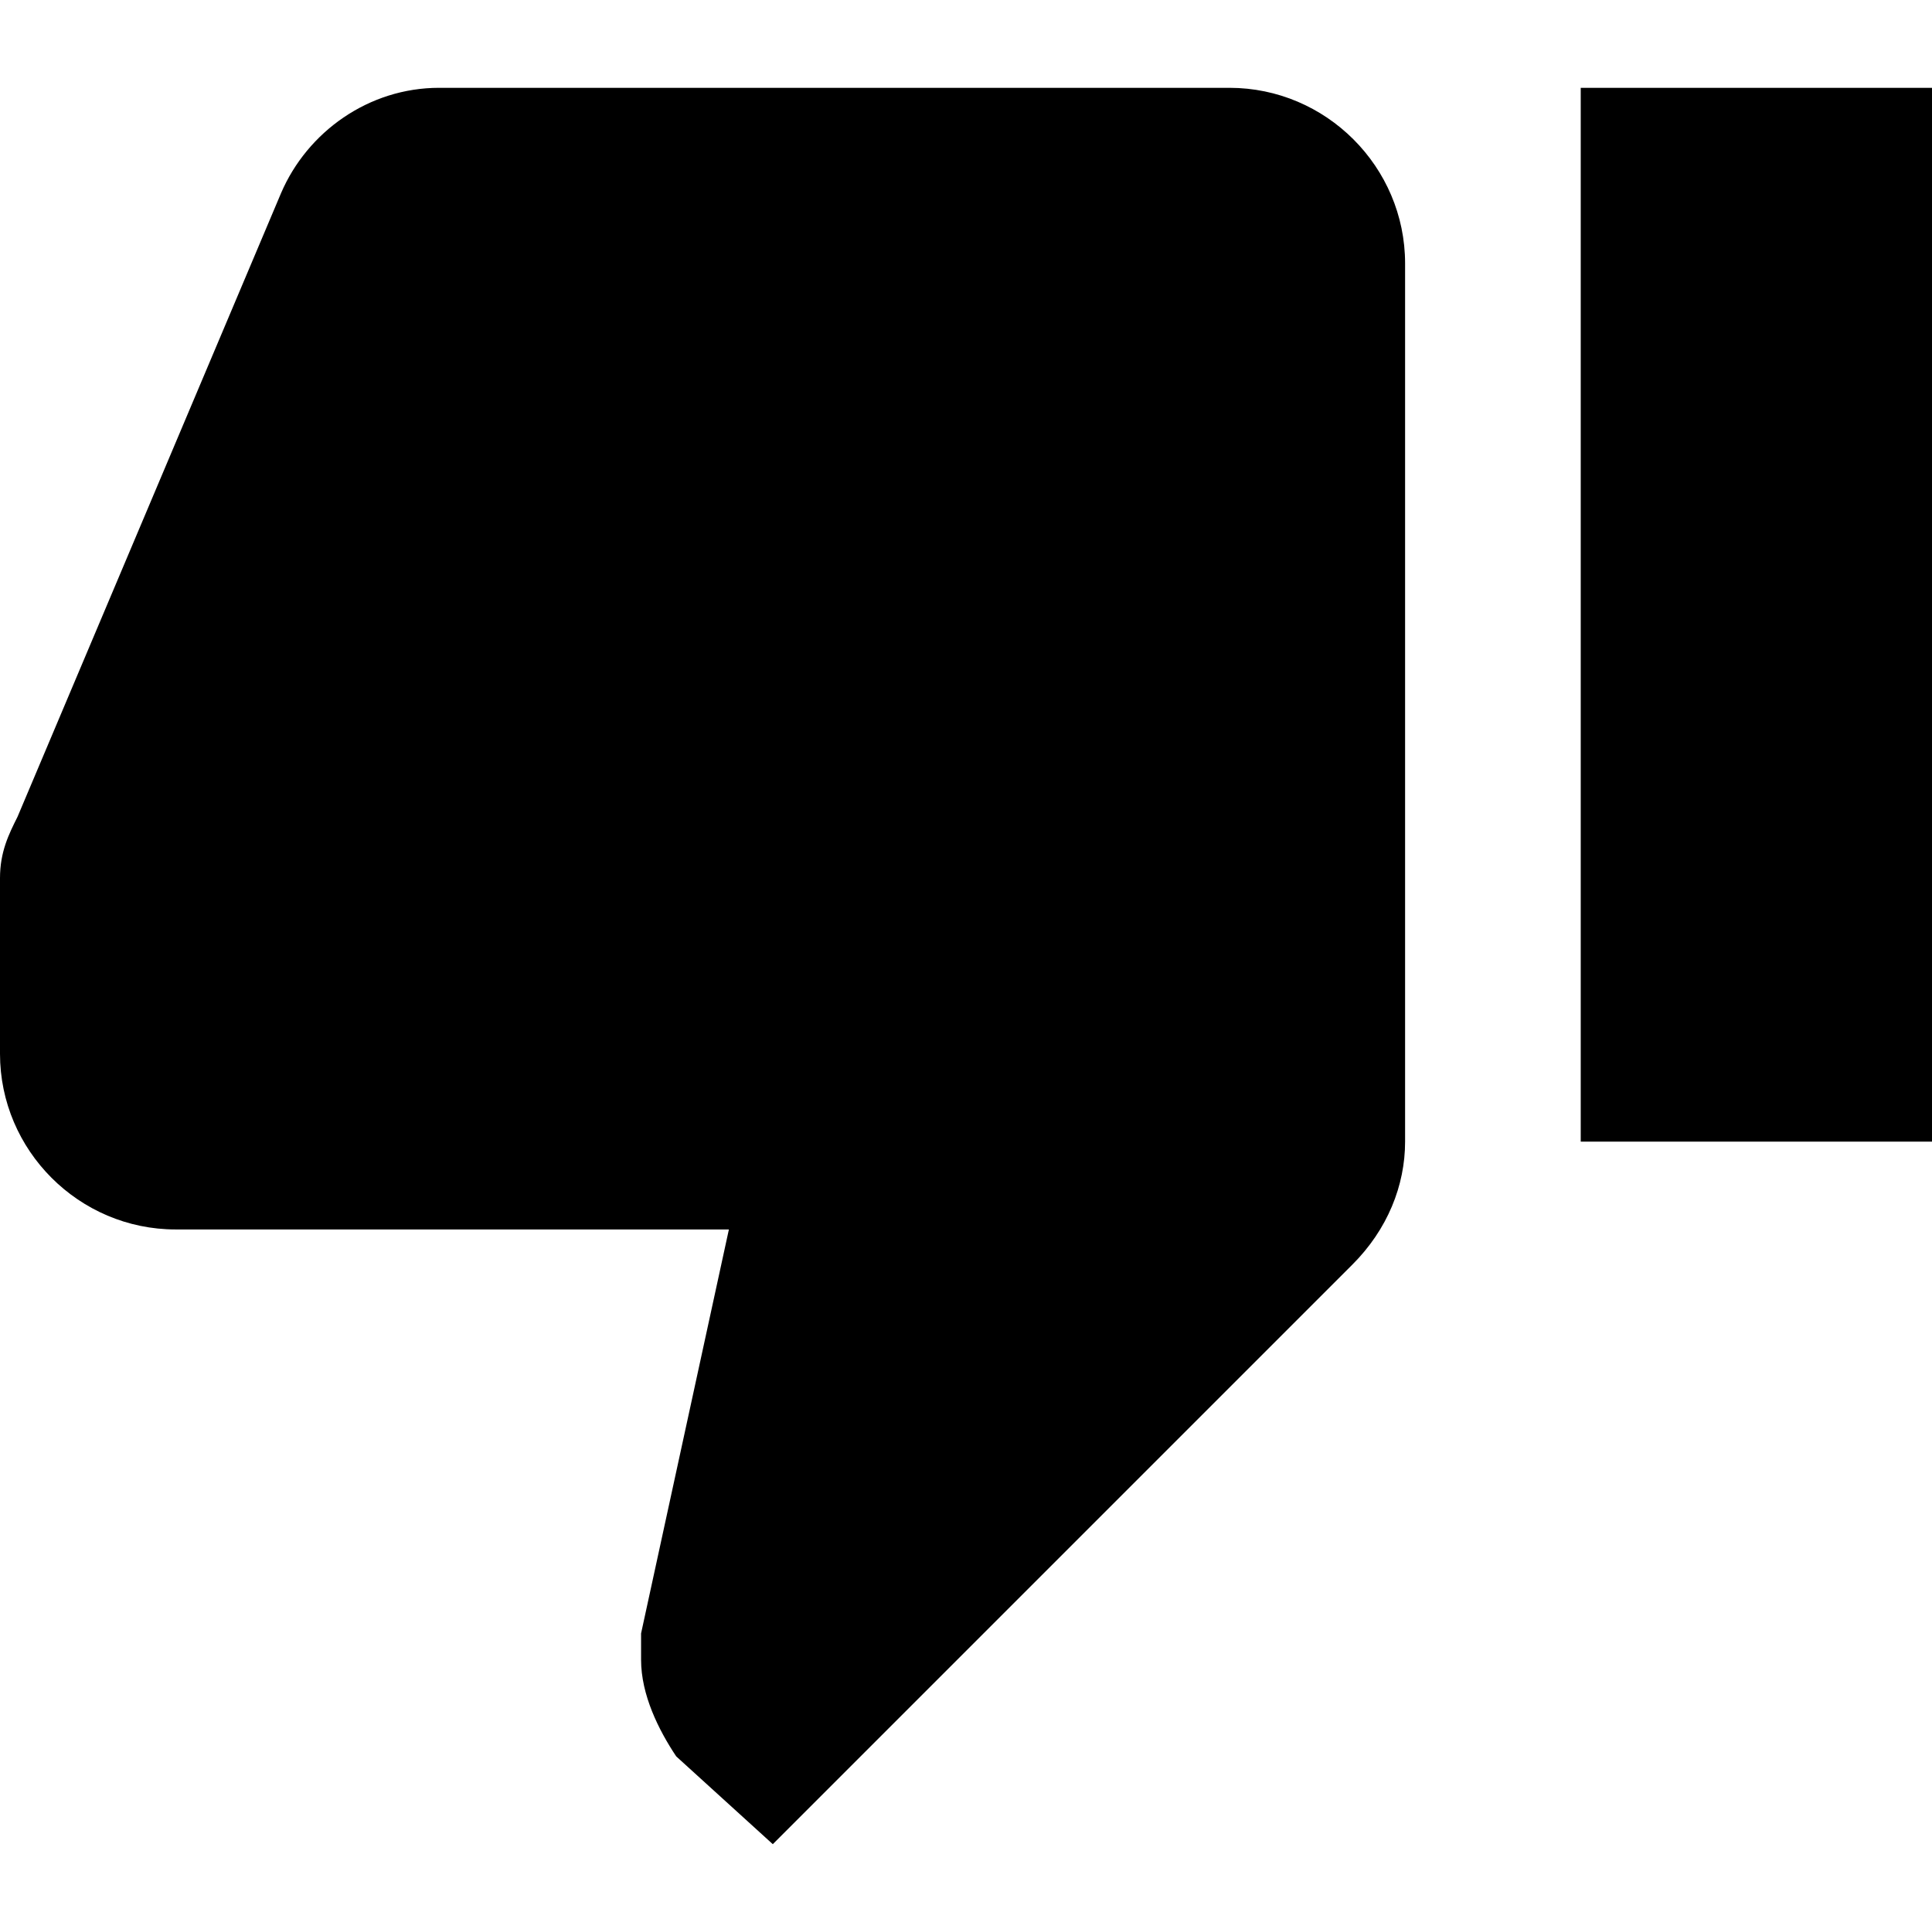
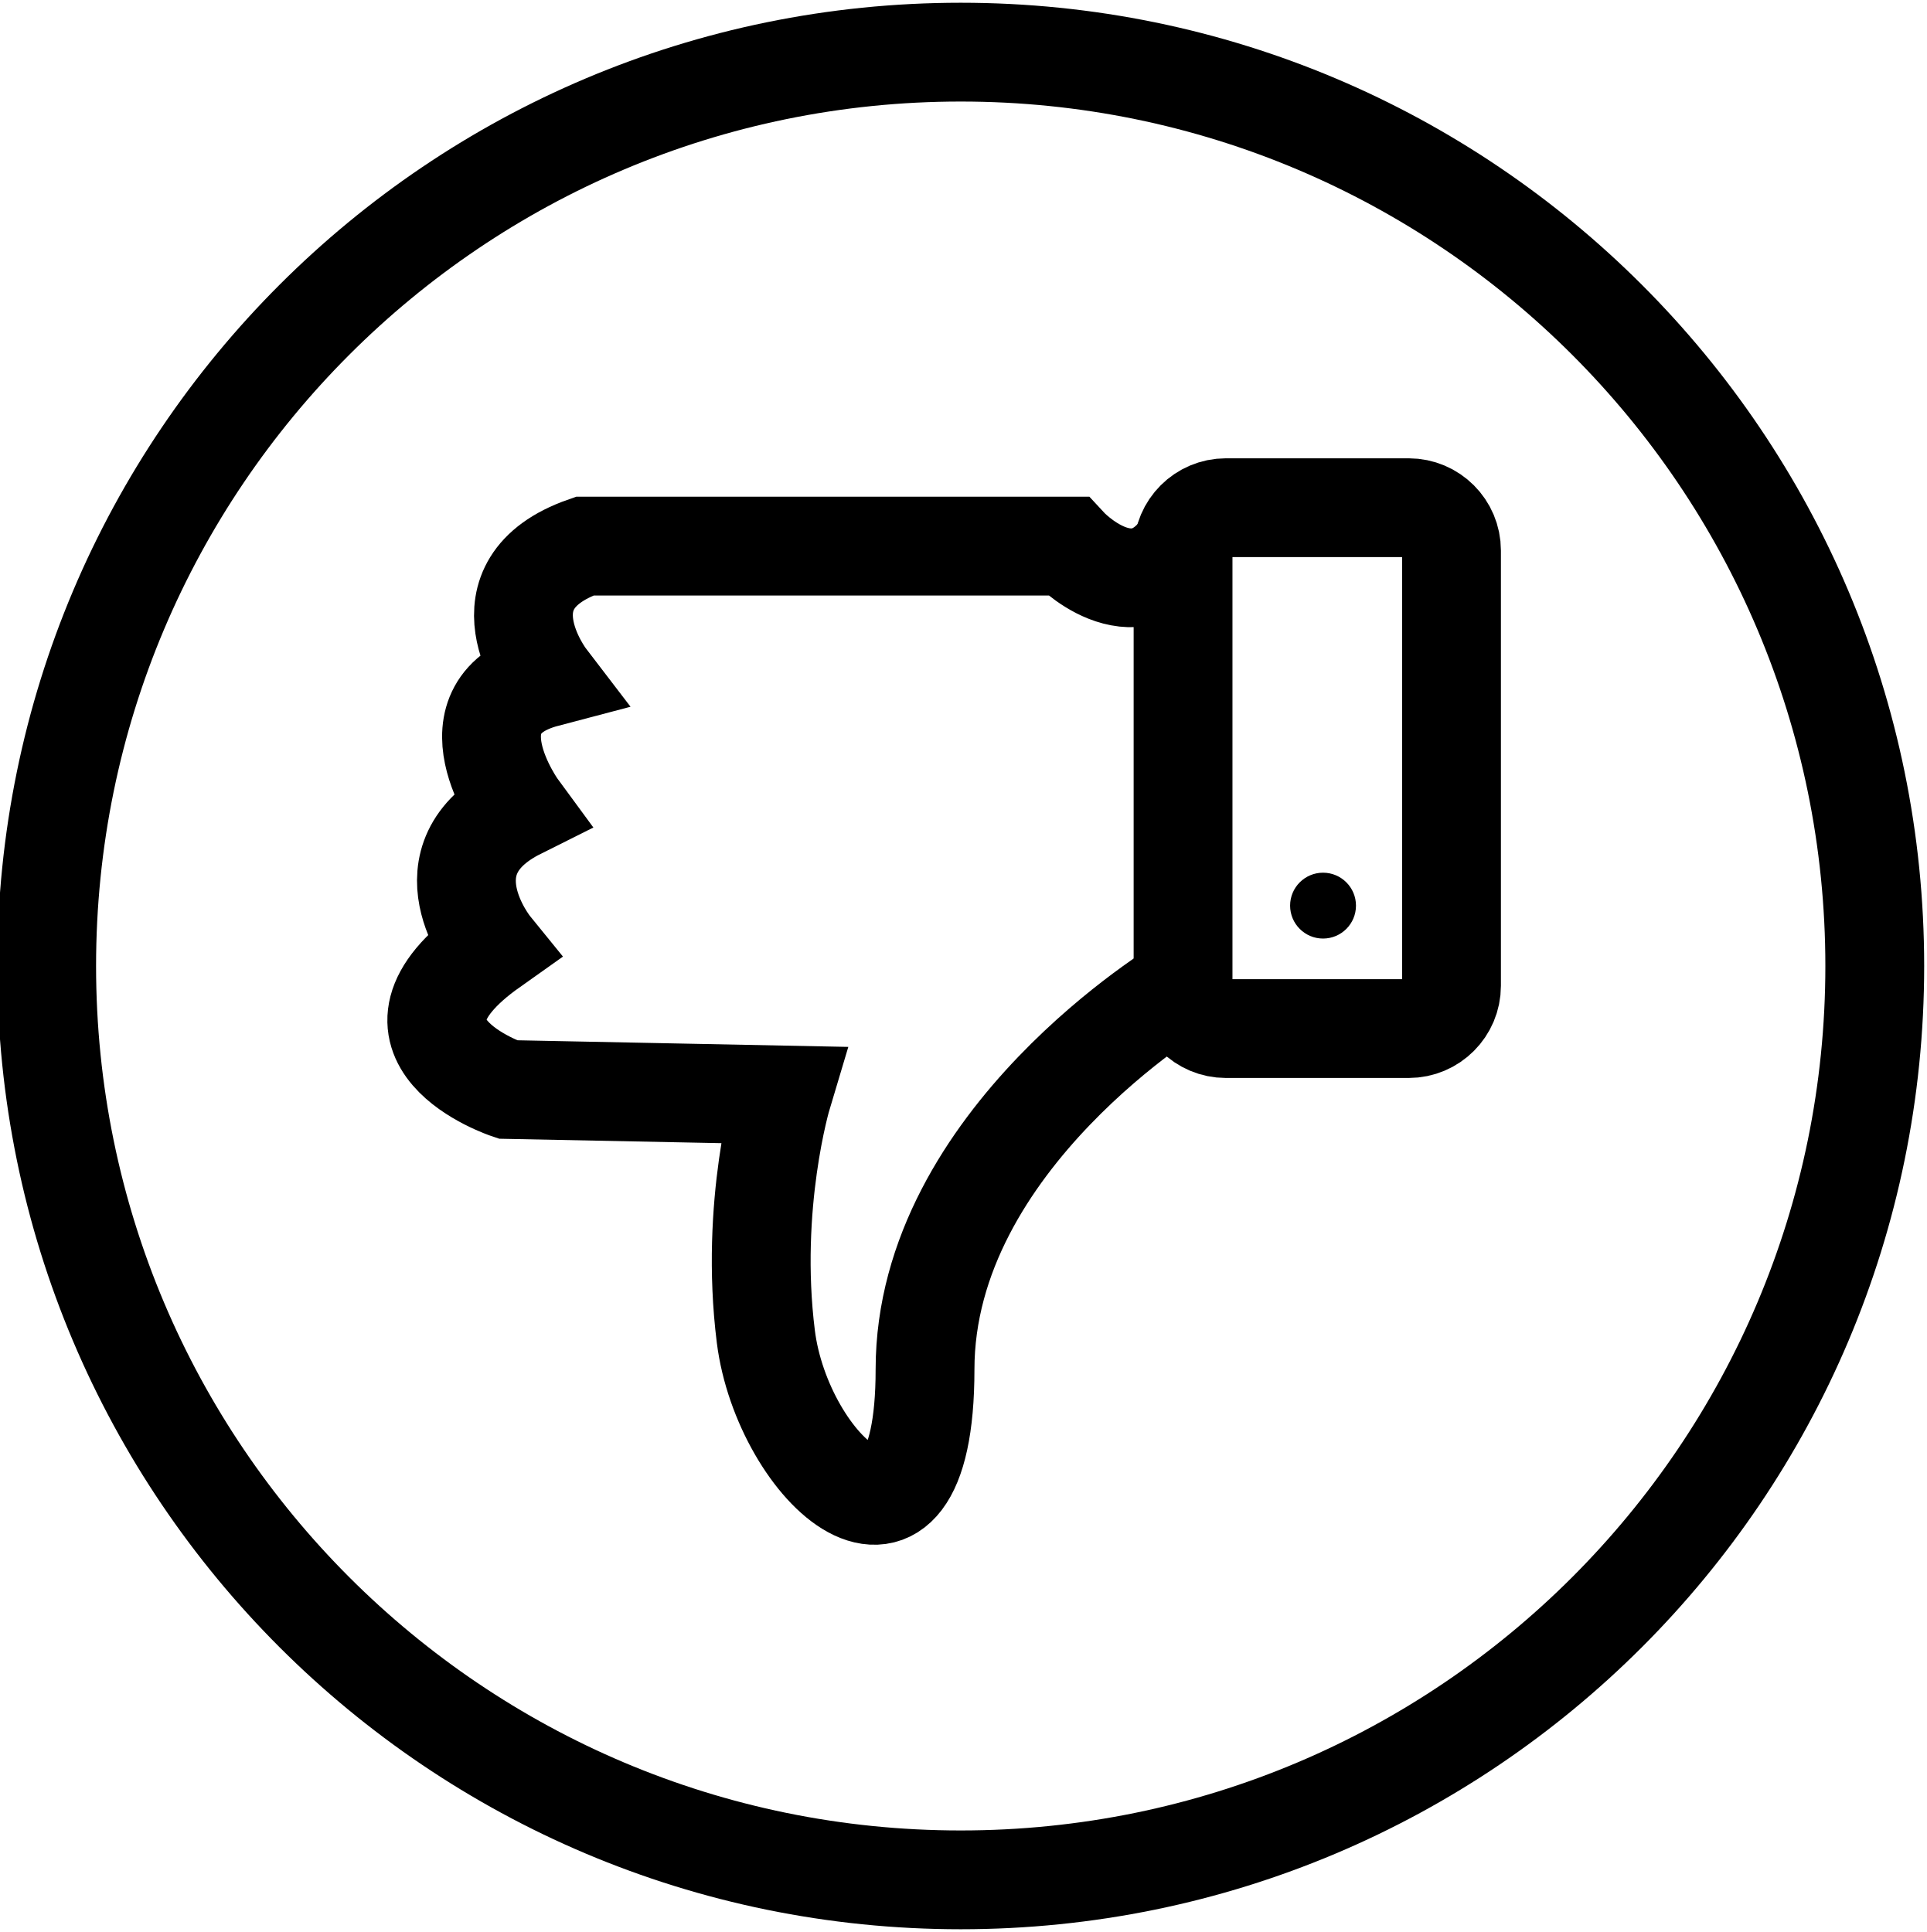
- <svg xmlns="http://www.w3.org/2000/svg" version="1.1" id="Capa_1" x="0px" y="0px" width="561px" height="561px" viewBox="0 0 561 561" style="enable-background:new 0 0 561 561;" xml:space="preserve">
-   <g>
-     <g id="thumb-down">
-       <path d="M357,25.5H127.5c-20.4,0-38.25,12.75-45.9,30.6L5.1,237.15C2.55,242.25,0,247.35,0,255v48.45l0,0V306    c0,28.05,22.95,51,51,51h160.65l-25.5,117.3c0,2.55,0,5.101,0,7.65c0,10.2,5.1,20.399,10.2,28.05l28.05,25.5l168.3-168.3    c10.2-10.2,15.3-22.95,15.3-35.7v-255C408,48.45,385.05,25.5,357,25.5z M459,25.5v306h102v-306H459z" />
-     </g>
-   </g>
-   <g>
- </g>
-   <g>
- </g>
-   <g>
- </g>
-   <g>
- </g>
-   <g>
- </g>
-   <g>
- </g>
-   <g>
- </g>
-   <g>
- </g>
-   <g>
- </g>
-   <g>
- </g>
-   <g>
- </g>
-   <g>
- </g>
-   <g>
- </g>
-   <g>
- </g>
-   <g>
- </g>
+ <svg xmlns="http://www.w3.org/2000/svg" version="1.1" id="Layer_2" x="0px" y="0px" viewBox="0 0 351 352" style="enable-background:new 0 0 351 352;" xml:space="preserve">
+   <style type="text/css">
+ 	.st0{fill:none;stroke:#000000;stroke-width:18;stroke-miterlimit:10;}
+ </style>
+   <circle class="st0" cx="175" cy="176" r="166.5" />
+   <path class="st0" d="M223.3,92.5h33.3c4.3,0,7.8,3.5,7.8,7.8v79.3c0,4.3-3.5,7.8-7.8,7.8h-33.3c-4.3,0-7.8-3.5-7.8-7.8v-79.3  C215.5,96,219,92.5,223.3,92.5z" />
+   <circle cx="241" cy="165" r="6" />
+   <path class="st0" d="M215.5,179.5c0,0-47,28-47,70s-26,18-29-6s3-44,3-44l-50-1c0,0-27-9-3-26c0,0-13-16,5-25c0,0-14-19,5-24  c0,0-13-17,7-24h88c0,0,12,13,21,0" />
</svg>
